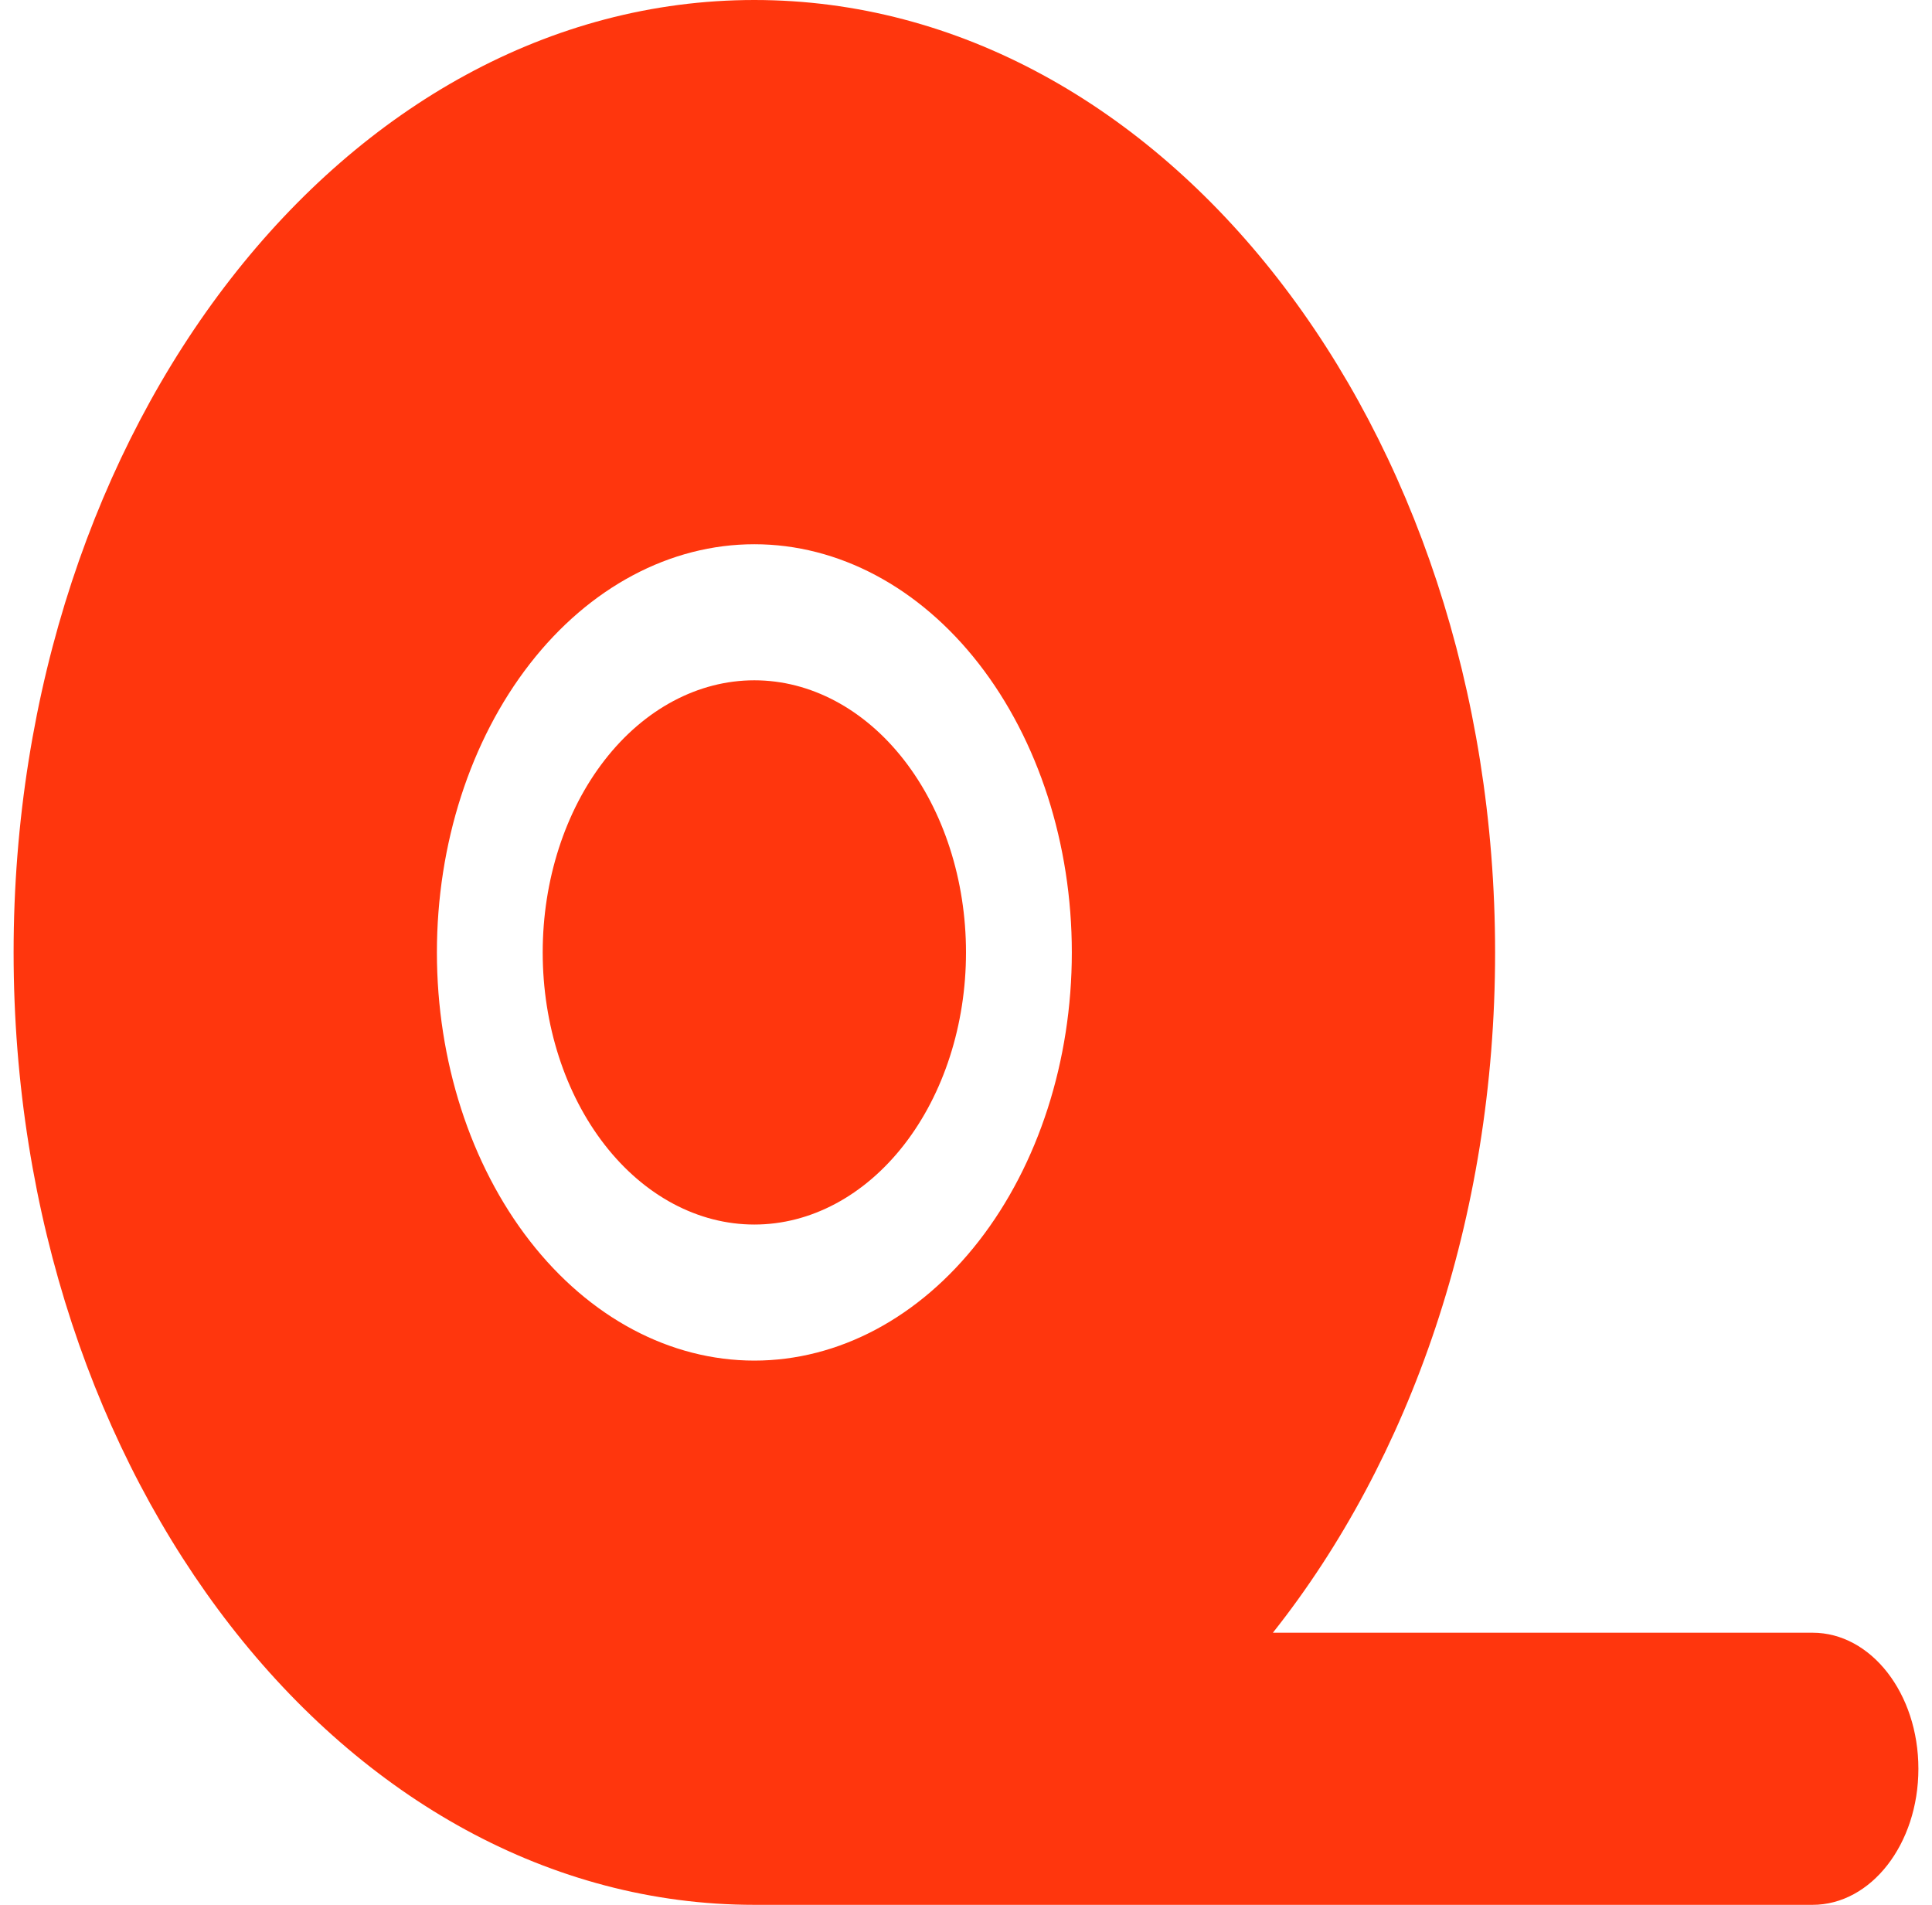
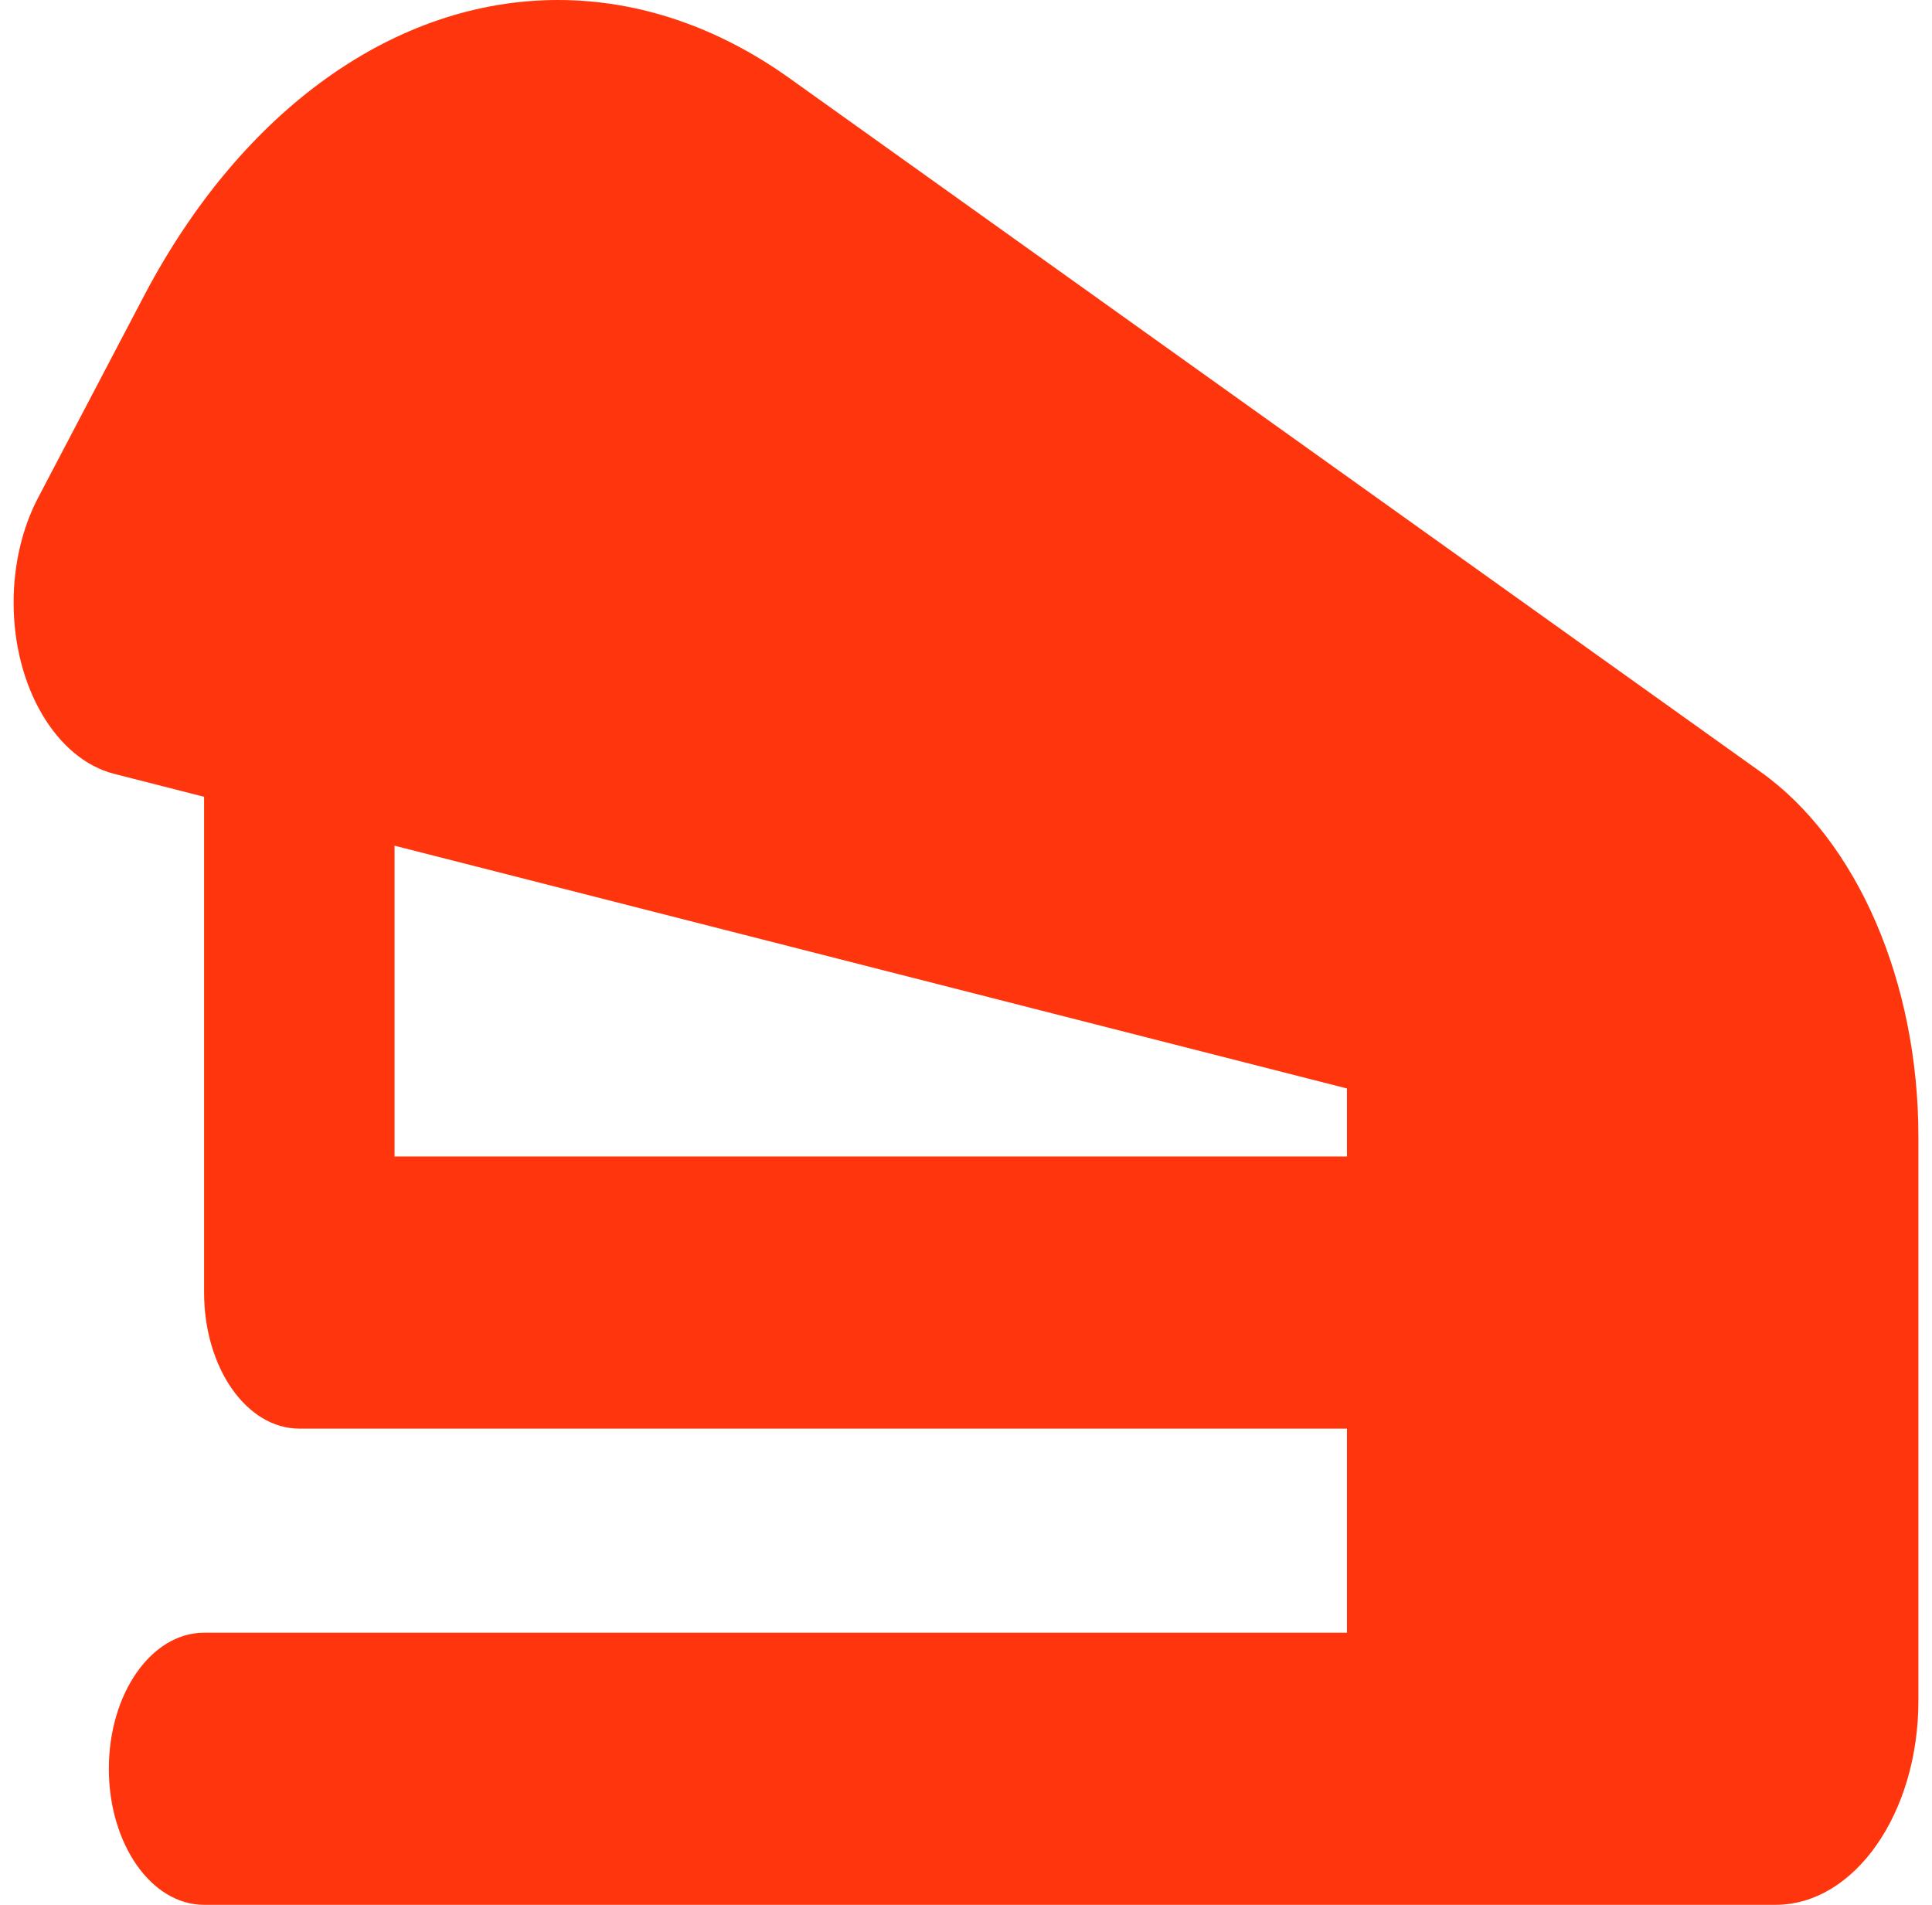
<svg xmlns="http://www.w3.org/2000/svg" width="71" height="70" viewBox="0 0 71 70" fill="none">
-   <path d="M46.778 60C51.821 53.641 54.944 44.797 54.944 35C54.944 15.672 42.755 0 27.722 0C12.689 0 0.5 15.672 0.5 35C0.5 54.328 12.689 70 27.722 70H66.611C68.762 70 70.5 67.766 70.5 65C70.5 62.234 68.762 60 66.611 60H46.778ZM27.722 20C30.816 20 33.784 21.58 35.972 24.393C38.16 27.206 39.389 31.022 39.389 35C39.389 38.978 38.16 42.794 35.972 45.607C33.784 48.42 30.816 50 27.722 50C24.628 50 21.661 48.42 19.473 45.607C17.285 42.794 16.056 38.978 16.056 35C16.056 31.022 17.285 27.206 19.473 24.393C21.661 21.58 24.628 20 27.722 20ZM35.5 35C35.5 32.348 34.681 29.804 33.222 27.929C31.763 26.054 29.785 25 27.722 25C25.659 25 23.681 26.054 22.223 27.929C20.764 29.804 19.944 32.348 19.944 35C19.944 37.652 20.764 40.196 22.223 42.071C23.681 43.946 25.659 45 27.722 45C29.785 45 31.763 43.946 33.222 42.071C34.681 40.196 35.5 37.652 35.5 35Z" fill="#FF360D" />
+   <path d="M70.5 41.766V42.5V62.5C70.5 66.641 68.148 70 65.25 70H56.5H49.5H7.5C5.564 70 4 67.766 4 65C4 62.234 5.564 60 7.5 60H49.5V52.5H11C9.064 52.5 7.5 50.266 7.5 47.5V29.281L4.197 28.438C2.053 27.891 0.5 25.234 0.5 22.141C0.5 20.75 0.817 19.406 1.397 18.297L5.291 10.875C8.889 4.031 14.522 0 20.505 0C23.458 0 26.367 0.984 29.014 2.875L64.692 28.359C68.258 30.891 70.5 36.094 70.5 41.766ZM49.5 42.5V40L14.5 31.078V42.5H49.5Z" fill="#FF360D" />
</svg>
